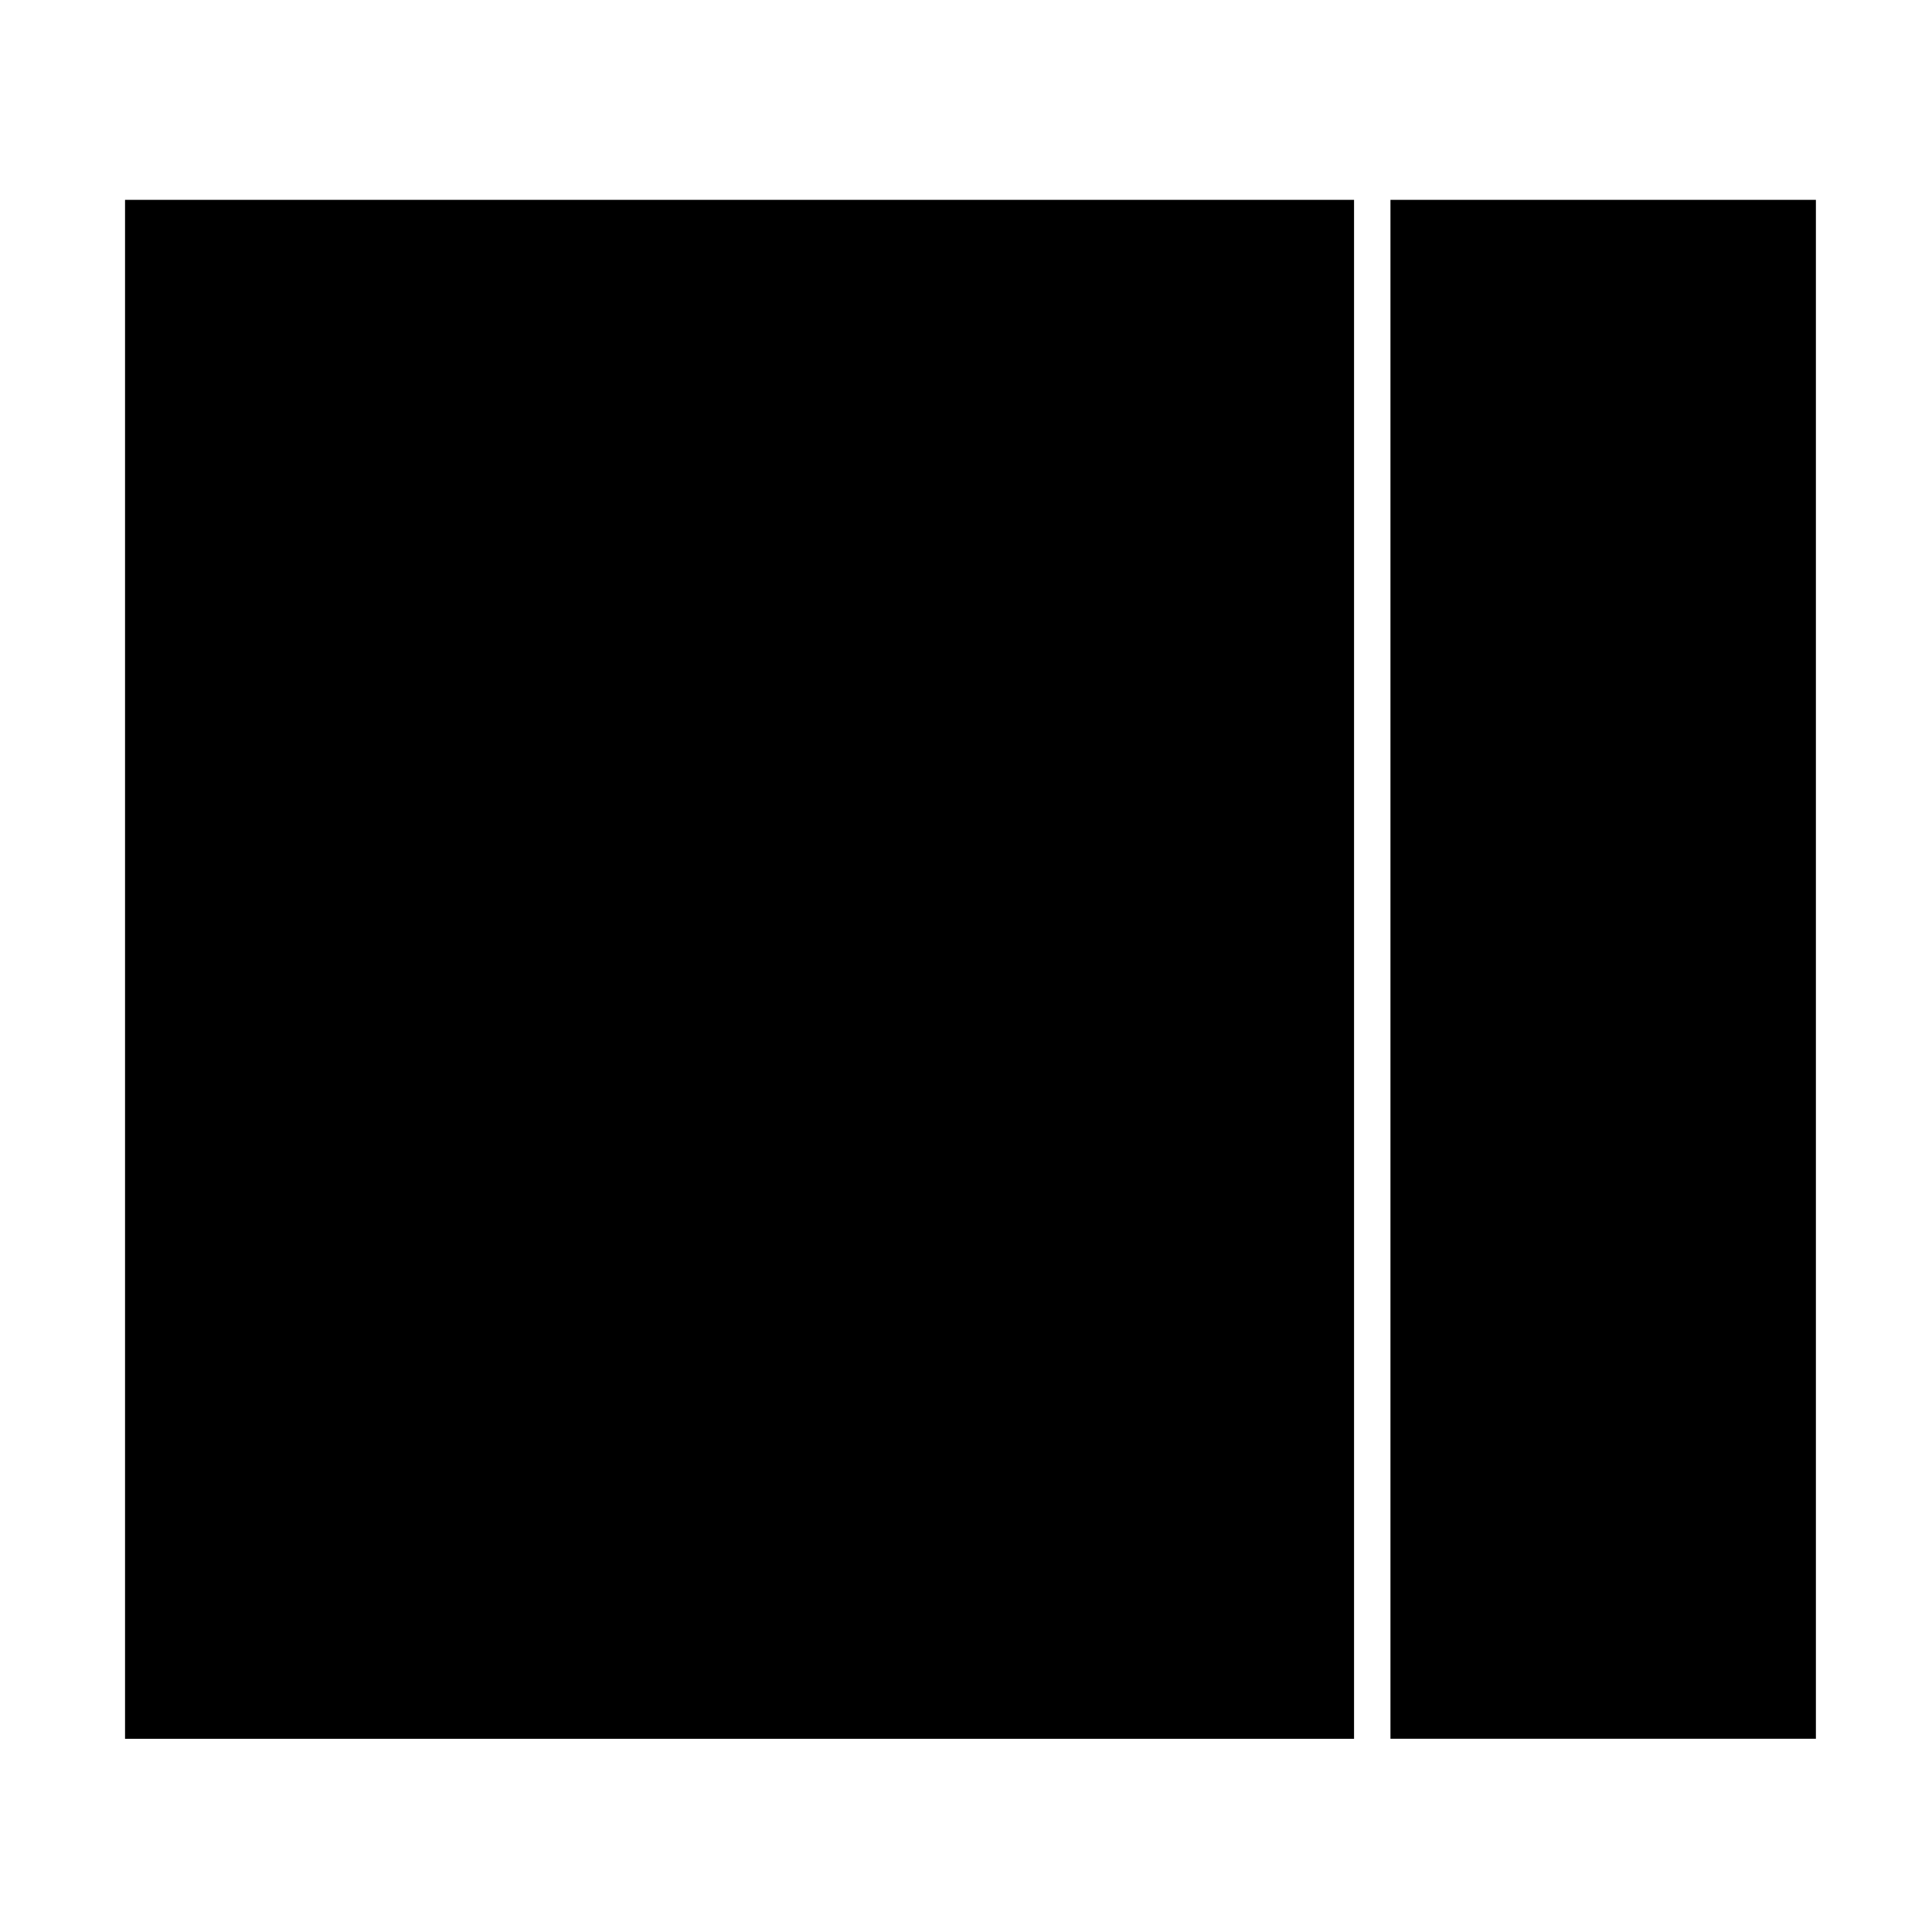
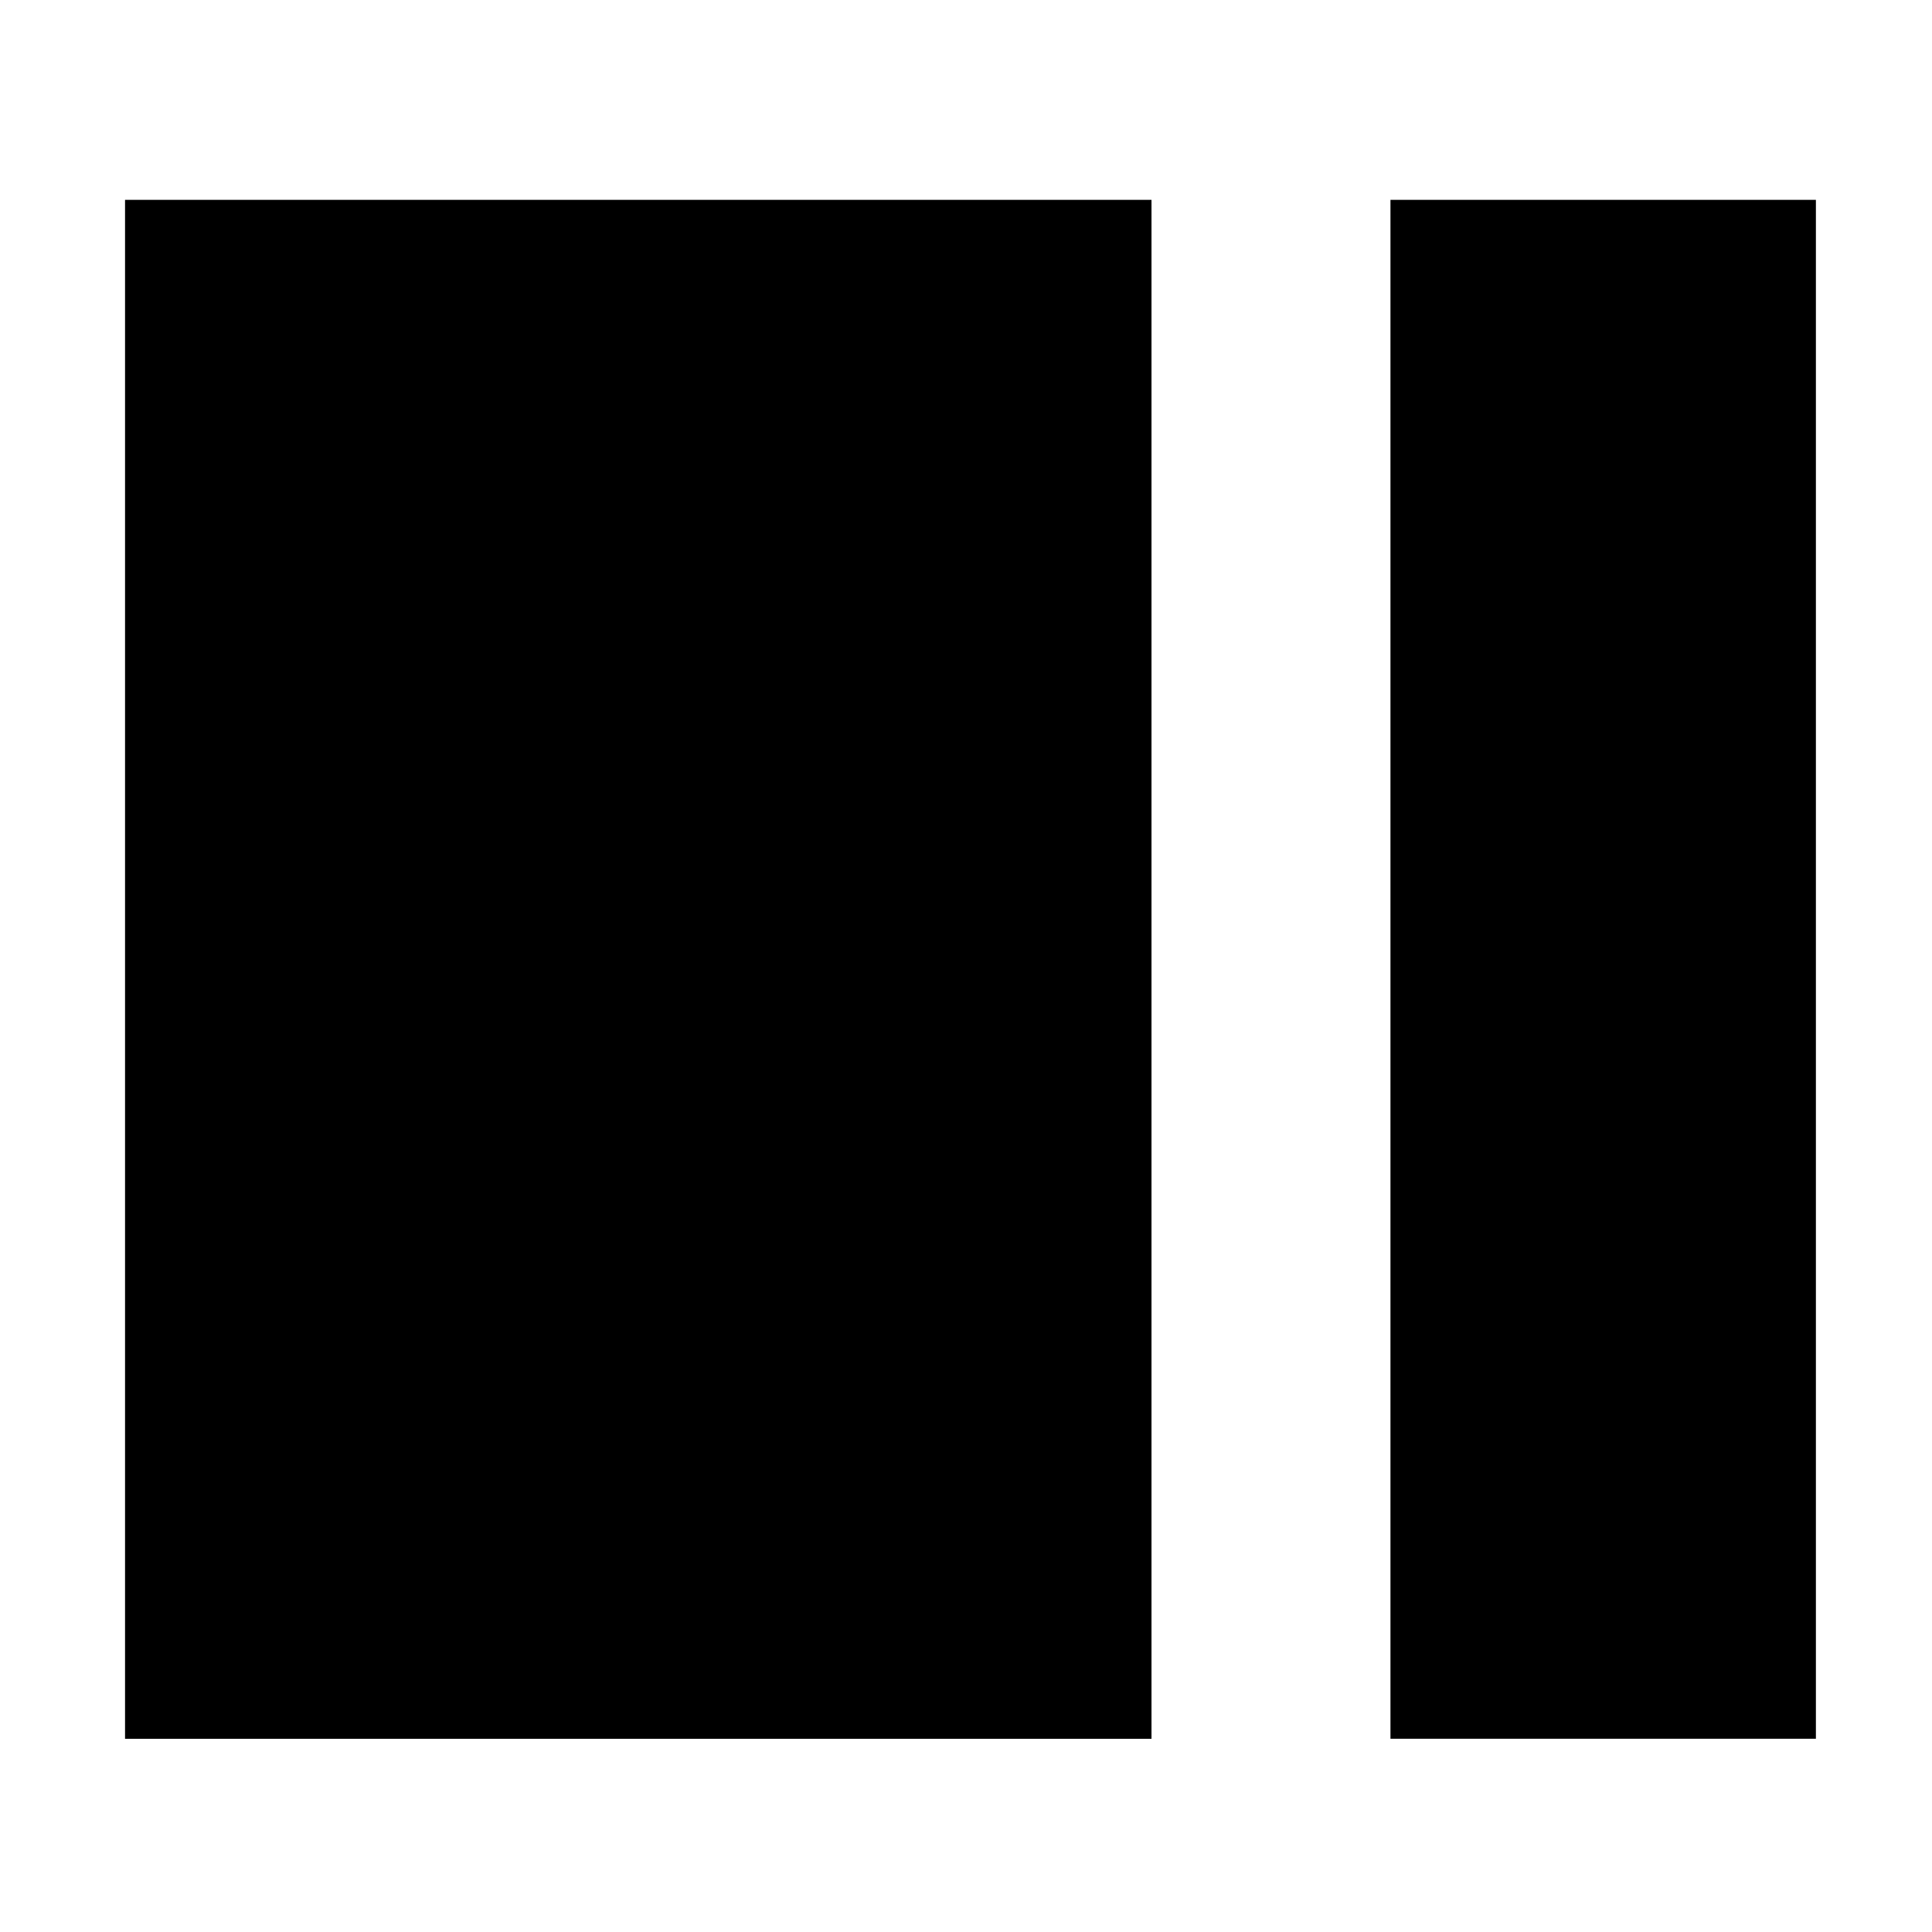
<svg xmlns="http://www.w3.org/2000/svg" width="500" zoomAndPan="magnify" viewBox="0 0 375 375" height="500" preserveAspectRatio="xMidYMid meet" version="1.0">
  <defs>
-     <clipPath id="623faf3a22">
-       <path d="M 24.27 38.789 L 262.82 38.789 L 262.82 337.5 L 24.27 337.5 Z M 24.27 38.789 " clip-rule="nonzero" />
+     <clipPath id="734b46580e">
+       <path d="M 24.27 38.789 L 223.504 38.789 L 223.504 337.5 L 24.27 337.5 Z M 24.27 38.789 " clip-rule="nonzero" />
    </clipPath>
-     <clipPath id="74a8c97244">
-       <path d="M 0.27 0.789 L 238.82 0.789 L 238.82 299.5 L 0.27 299.5 Z M 0.27 0.789 " clip-rule="nonzero" />
+     <clipPath id="72a3e7f68f">
+       <path d="M 0.27 0.789 L 199.504 0.789 L 199.504 299.5 L 0.27 299.5 Z M 0.27 0.789 " clip-rule="nonzero" />
    </clipPath>
-     <clipPath id="6ebd8ea113">
-       <rect x="0" width="239" y="0" height="300" />
+     <clipPath id="66be5c4e82">
+       <rect x="0" width="200" y="0" height="300" />
    </clipPath>
-     <clipPath id="6cf589d08c">
+     <clipPath id="bc8a4e3252">
      <path d="M 269.887 38.789 L 352.465 38.789 L 352.465 337.5 L 269.887 337.5 Z M 269.887 38.789 " clip-rule="nonzero" />
    </clipPath>
-     <clipPath id="422e0b4623">
+     <clipPath id="3cea48650a">
      <path d="M 0.887 0.789 L 83.465 0.789 L 83.465 299.5 L 0.887 299.5 Z M 0.887 0.789 " clip-rule="nonzero" />
    </clipPath>
-     <clipPath id="1abfc7137c">
+     <clipPath id="bc5999d298">
      <rect x="0" width="84" y="0" height="300" />
    </clipPath>
  </defs>
-   <g clip-path="url(#623faf3a22)">
+   <g clip-path="url(#734b46580e)">
    <g transform="matrix(1, 0, 0, 1, 24, 38)">
-       <g clip-path="url(#6ebd8ea113)">
-         <g clip-path="url(#74a8c97244)">
-           <path fill="#000000" d="M 0.27 0.789 L 238.82 0.789 L 238.82 299.504 L 0.27 299.504 Z M 0.27 0.789 " fill-opacity="1" fill-rule="nonzero" />
+       <g clip-path="url(#66be5c4e82)">
+         <g clip-path="url(#72a3e7f68f)">
+           <path fill="#000000" d="M 0.27 0.789 L 199.504 0.789 L 199.504 299.496 L 0.27 299.496 Z M 0.27 0.789 " fill-opacity="1" fill-rule="nonzero" />
        </g>
      </g>
    </g>
  </g>
-   <g clip-path="url(#6cf589d08c)">
+   <g clip-path="url(#bc8a4e3252)">
    <g transform="matrix(1, 0, 0, 1, 269, 38)">
-       <g clip-path="url(#1abfc7137c)">
-         <g clip-path="url(#422e0b4623)">
+       <g clip-path="url(#bc5999d298)">
+         <g clip-path="url(#3cea48650a)">
          <path fill="#000000" d="M 0.887 0.789 L 83.465 0.789 L 83.465 299.488 L 0.887 299.488 Z M 0.887 0.789 " fill-opacity="1" fill-rule="nonzero" />
        </g>
      </g>
    </g>
  </g>
</svg>
